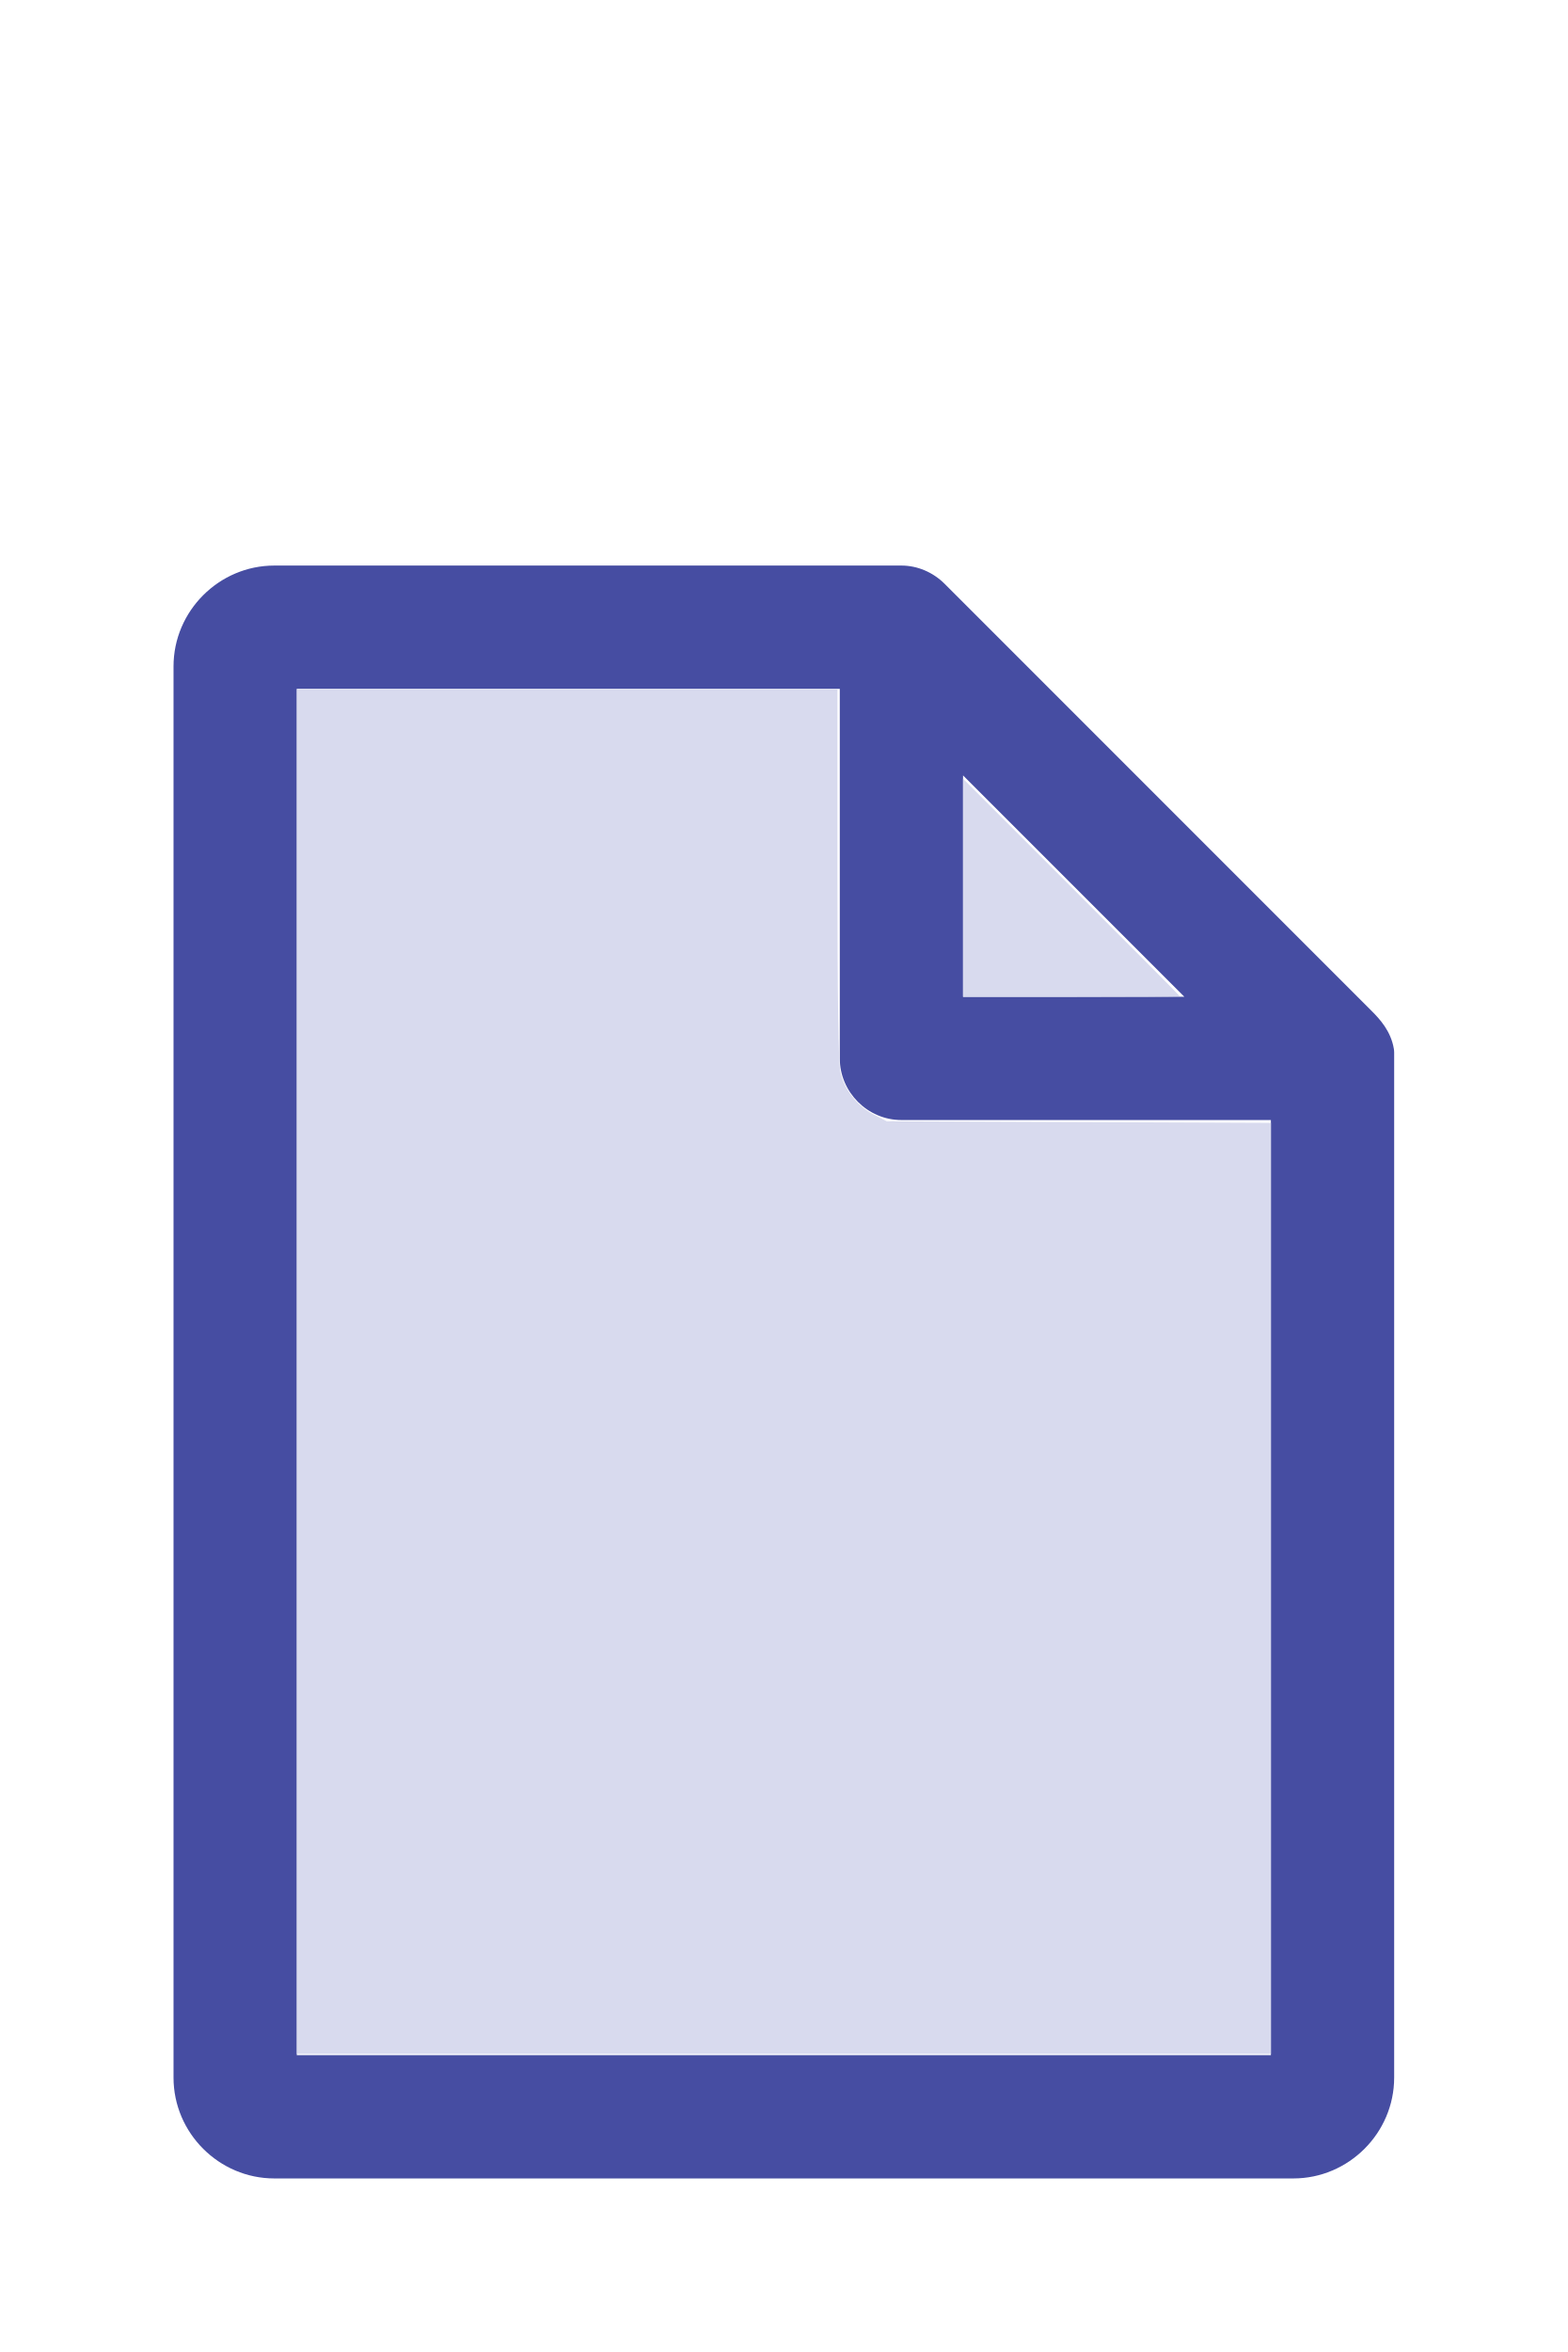
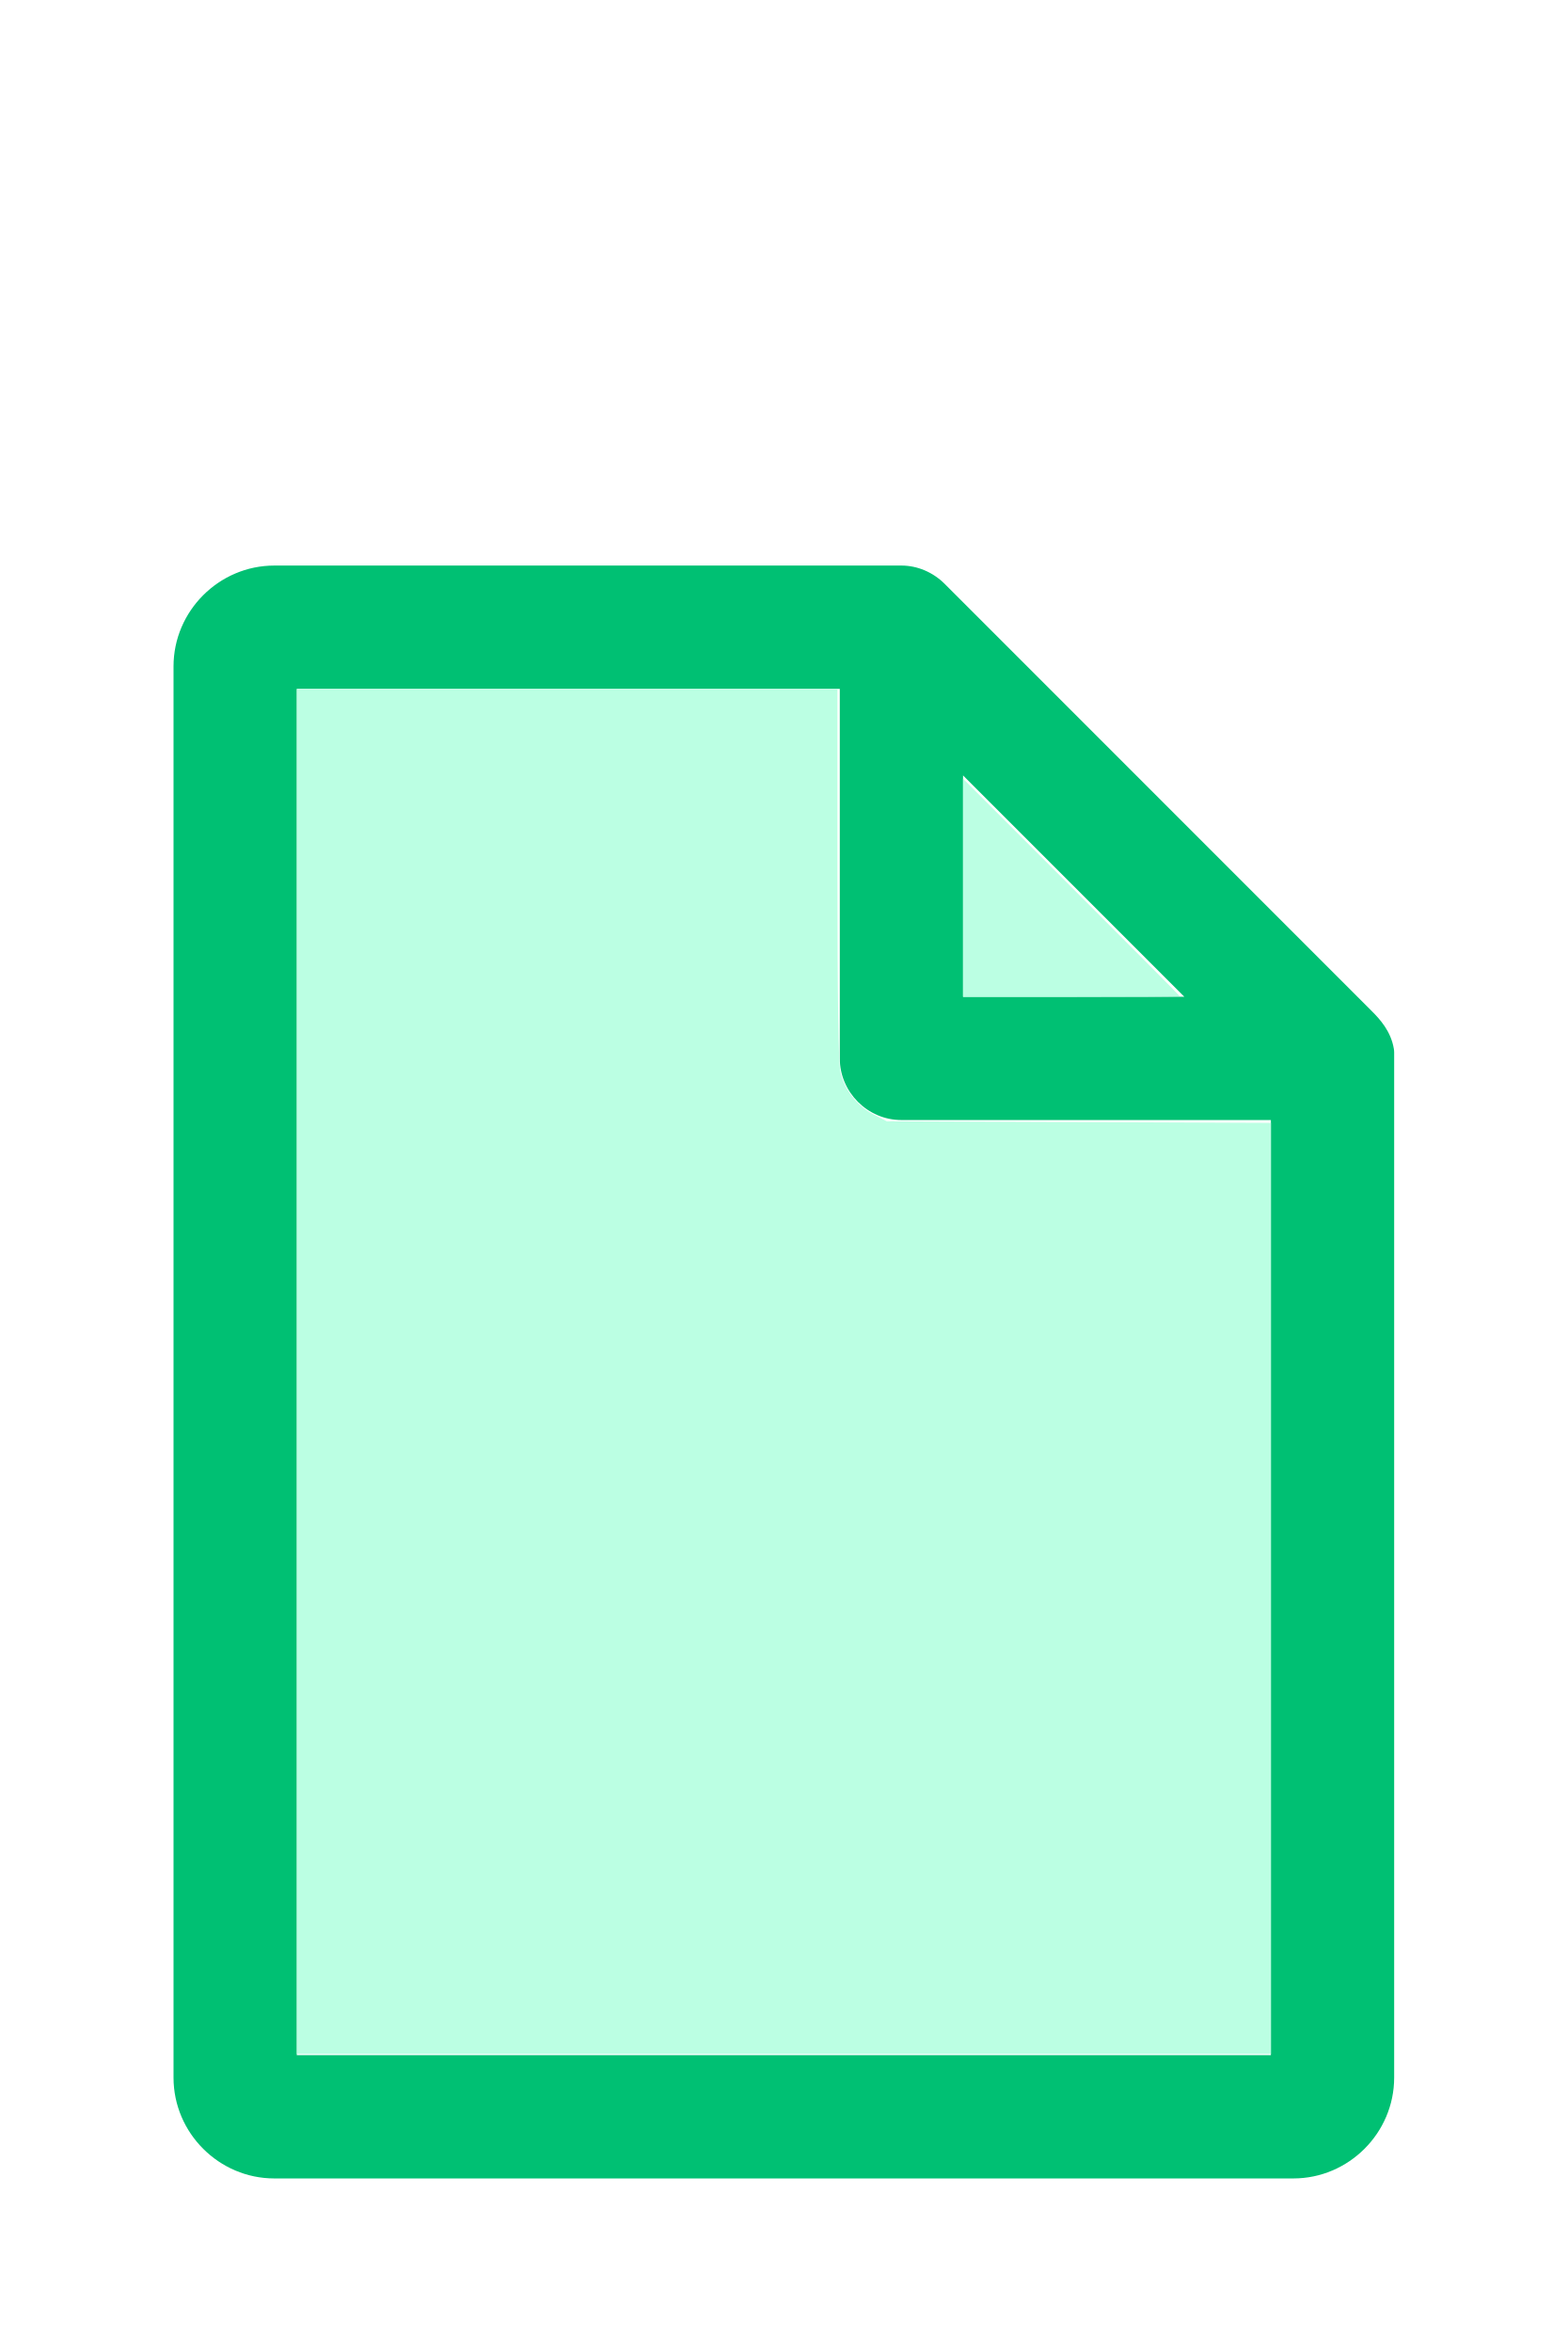
<svg xmlns="http://www.w3.org/2000/svg" version="1.1" width="16" height="24" viewBox="0 0 80 60" id="doc" xml:space="preserve">
-   <g style="fill:#464DA2">
+   <g style="fill:#00C073">
    <path d="m 14,-1.145 c -2.824,0 -5.145,2.32 -5.145,5.145 v 72 c 0,2.824 2.32,5.145 5.145,5.145 h 52 c 2.824,0 5.145,-2.32 5.145,-5.145 V 23.699 a 1.145,1.145 0 0 0 -0.016,-0.188 C 70.978,22.605 70.406,21.99 70.008,21.592 L 48.209,-0.209 C 47.606,-0.812 46.805,-1.145 46,-1.145 Z m 1.145,6.289 H 42.855 V 24 c 0,1.724 1.42,3.145 3.145,3.145 H 64.855 V 74.855 H 15.145 Z m 34,4.418 L 60.438,20.855 H 49.145 Z" />
  </g>
-   <g style="fill:#D8DAEE;stroke-width:0">
+   <g style="fill:#BBFFE3;stroke-width:0">
    <path d="M 3.031,13.993 V 7.031 h 2.758 2.758 v 1.883 c 0,1.258 0.01,1.929 0.03,2.022 0.039,0.181 0.169,0.348 0.338,0.436 l 0.136,0.07 1.96,0.008 1.96,0.008 v 4.75 4.75 H 8 3.031 Z" transform="matrix(5,0,0,5,0,-30)" />
    <path d="M 9.829,9.058 V 7.946 l 1.106,1.106 c 0.608,0.608 1.106,1.109 1.106,1.113 0,0.004 -0.498,0.007 -1.106,0.007 H 9.829 Z" transform="matrix(5,0,0,5,0,-30)" />
  </g>
</svg>
